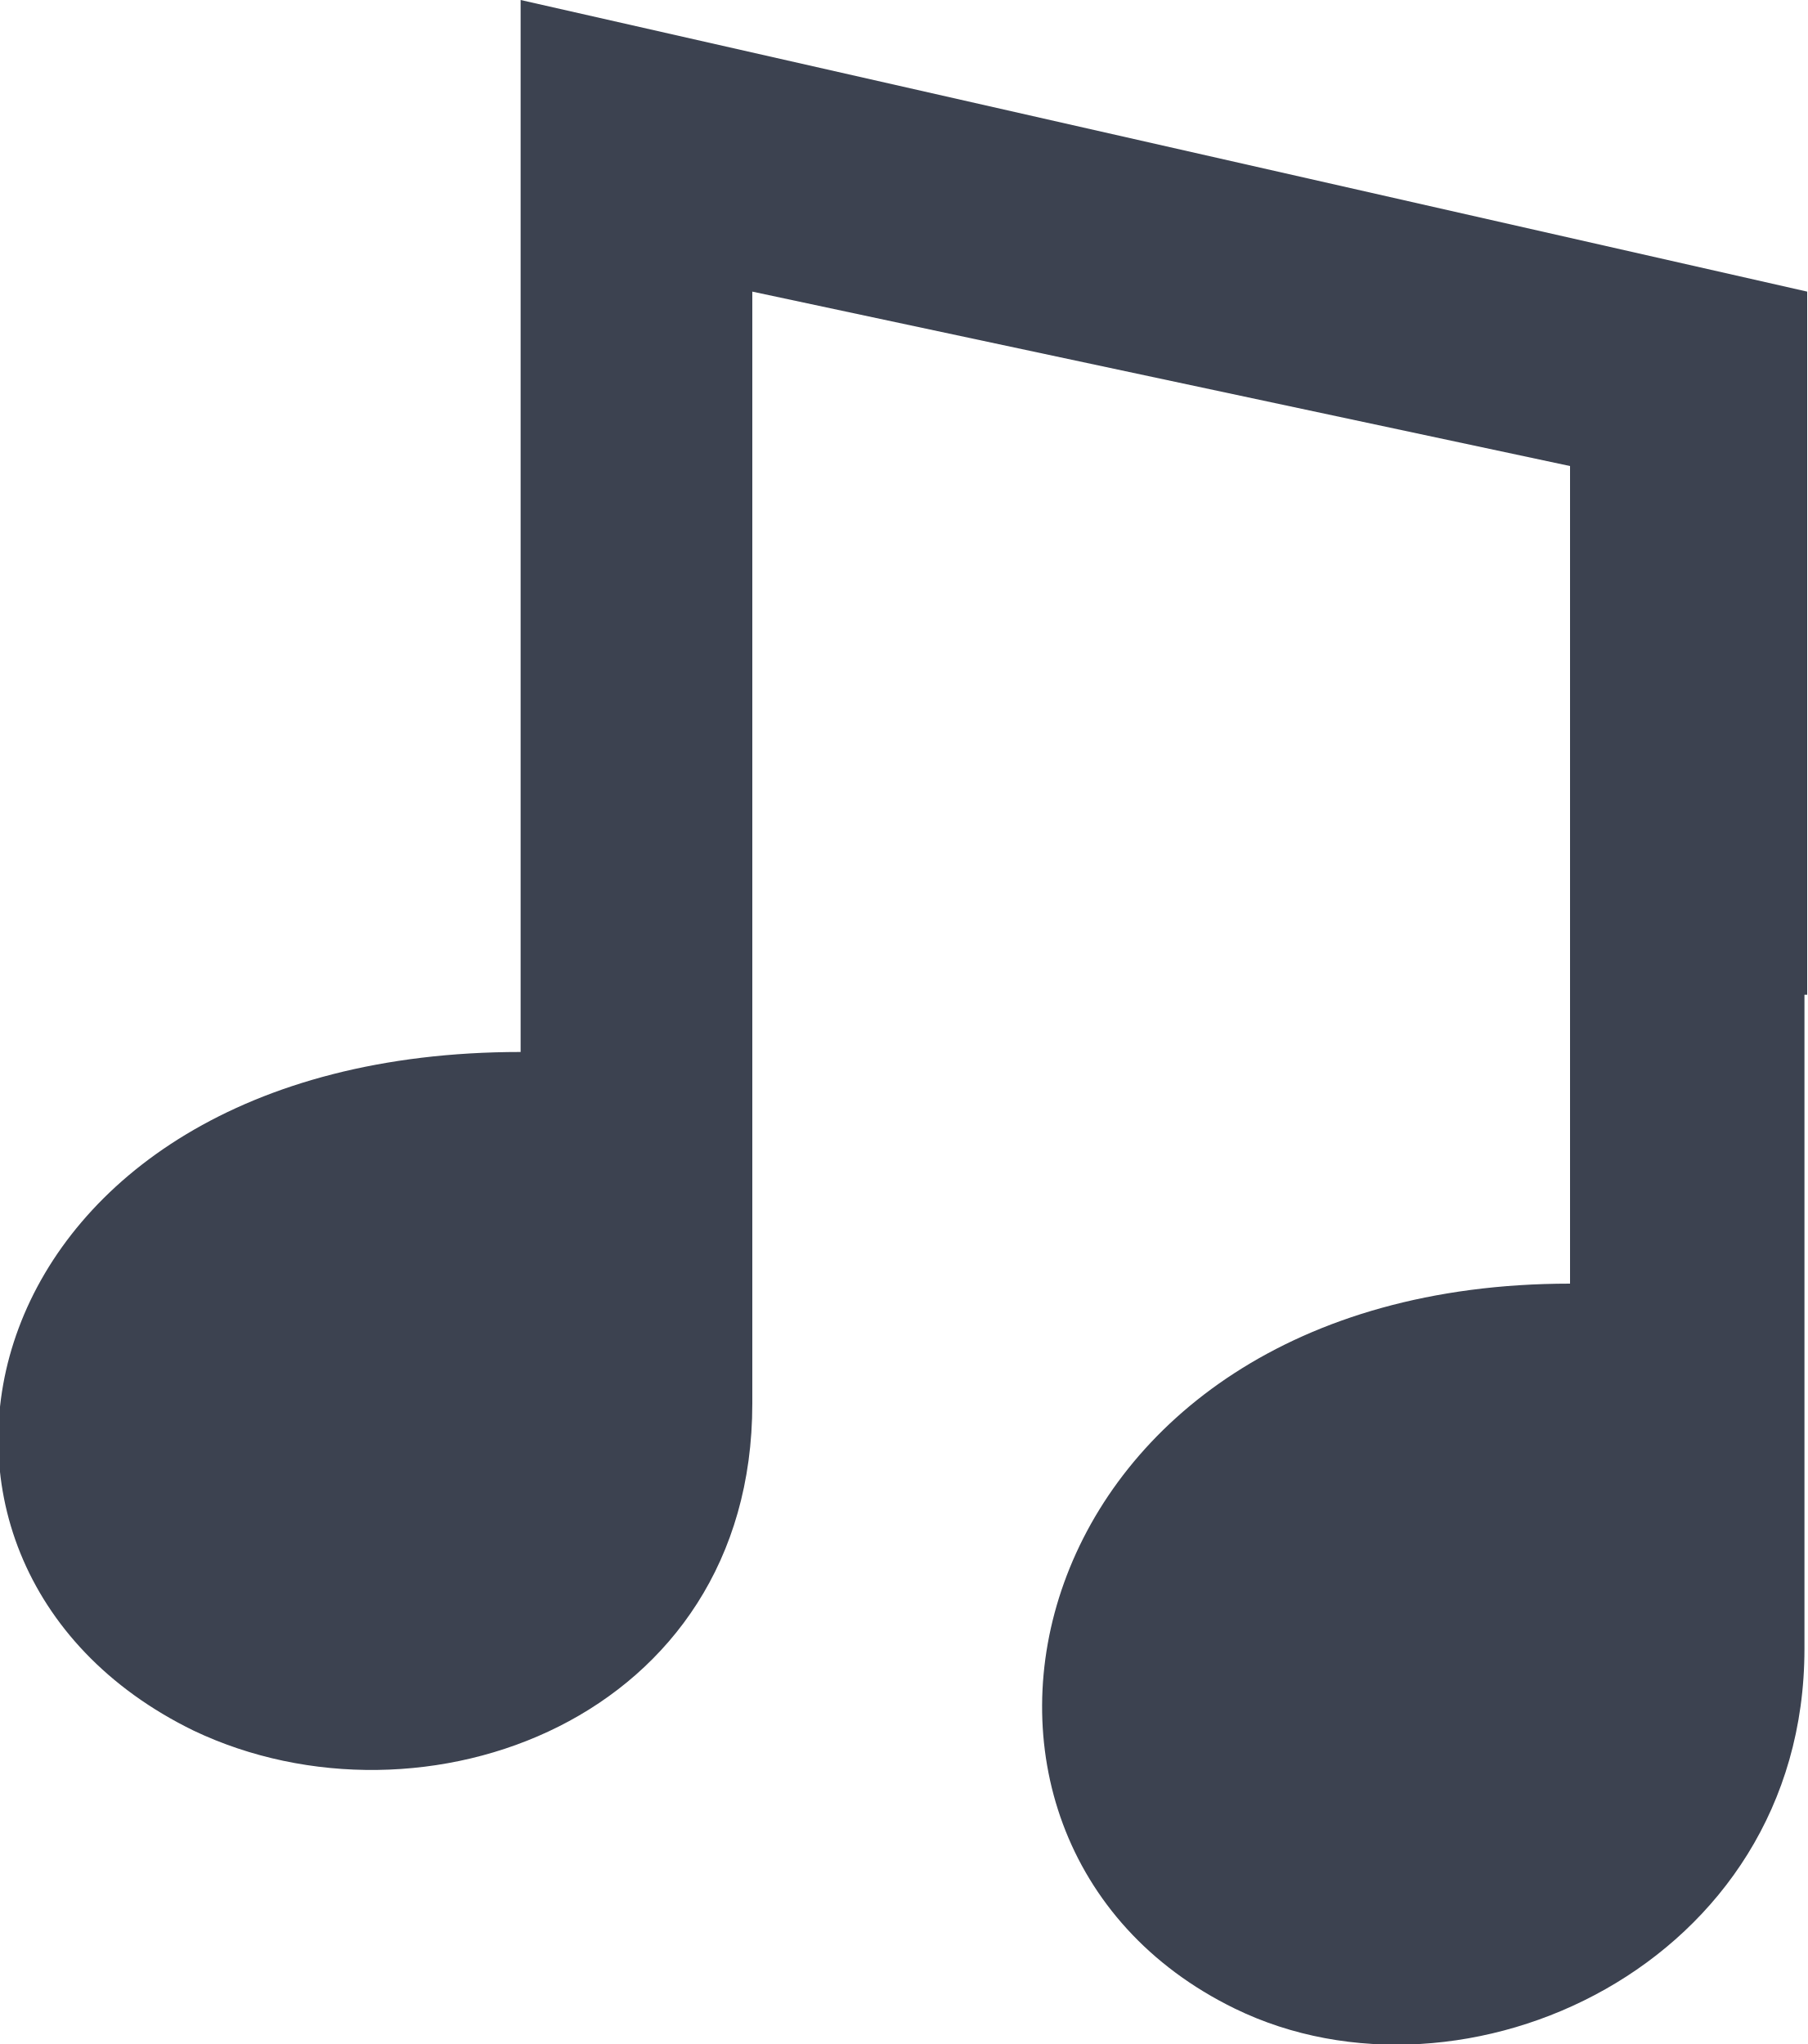
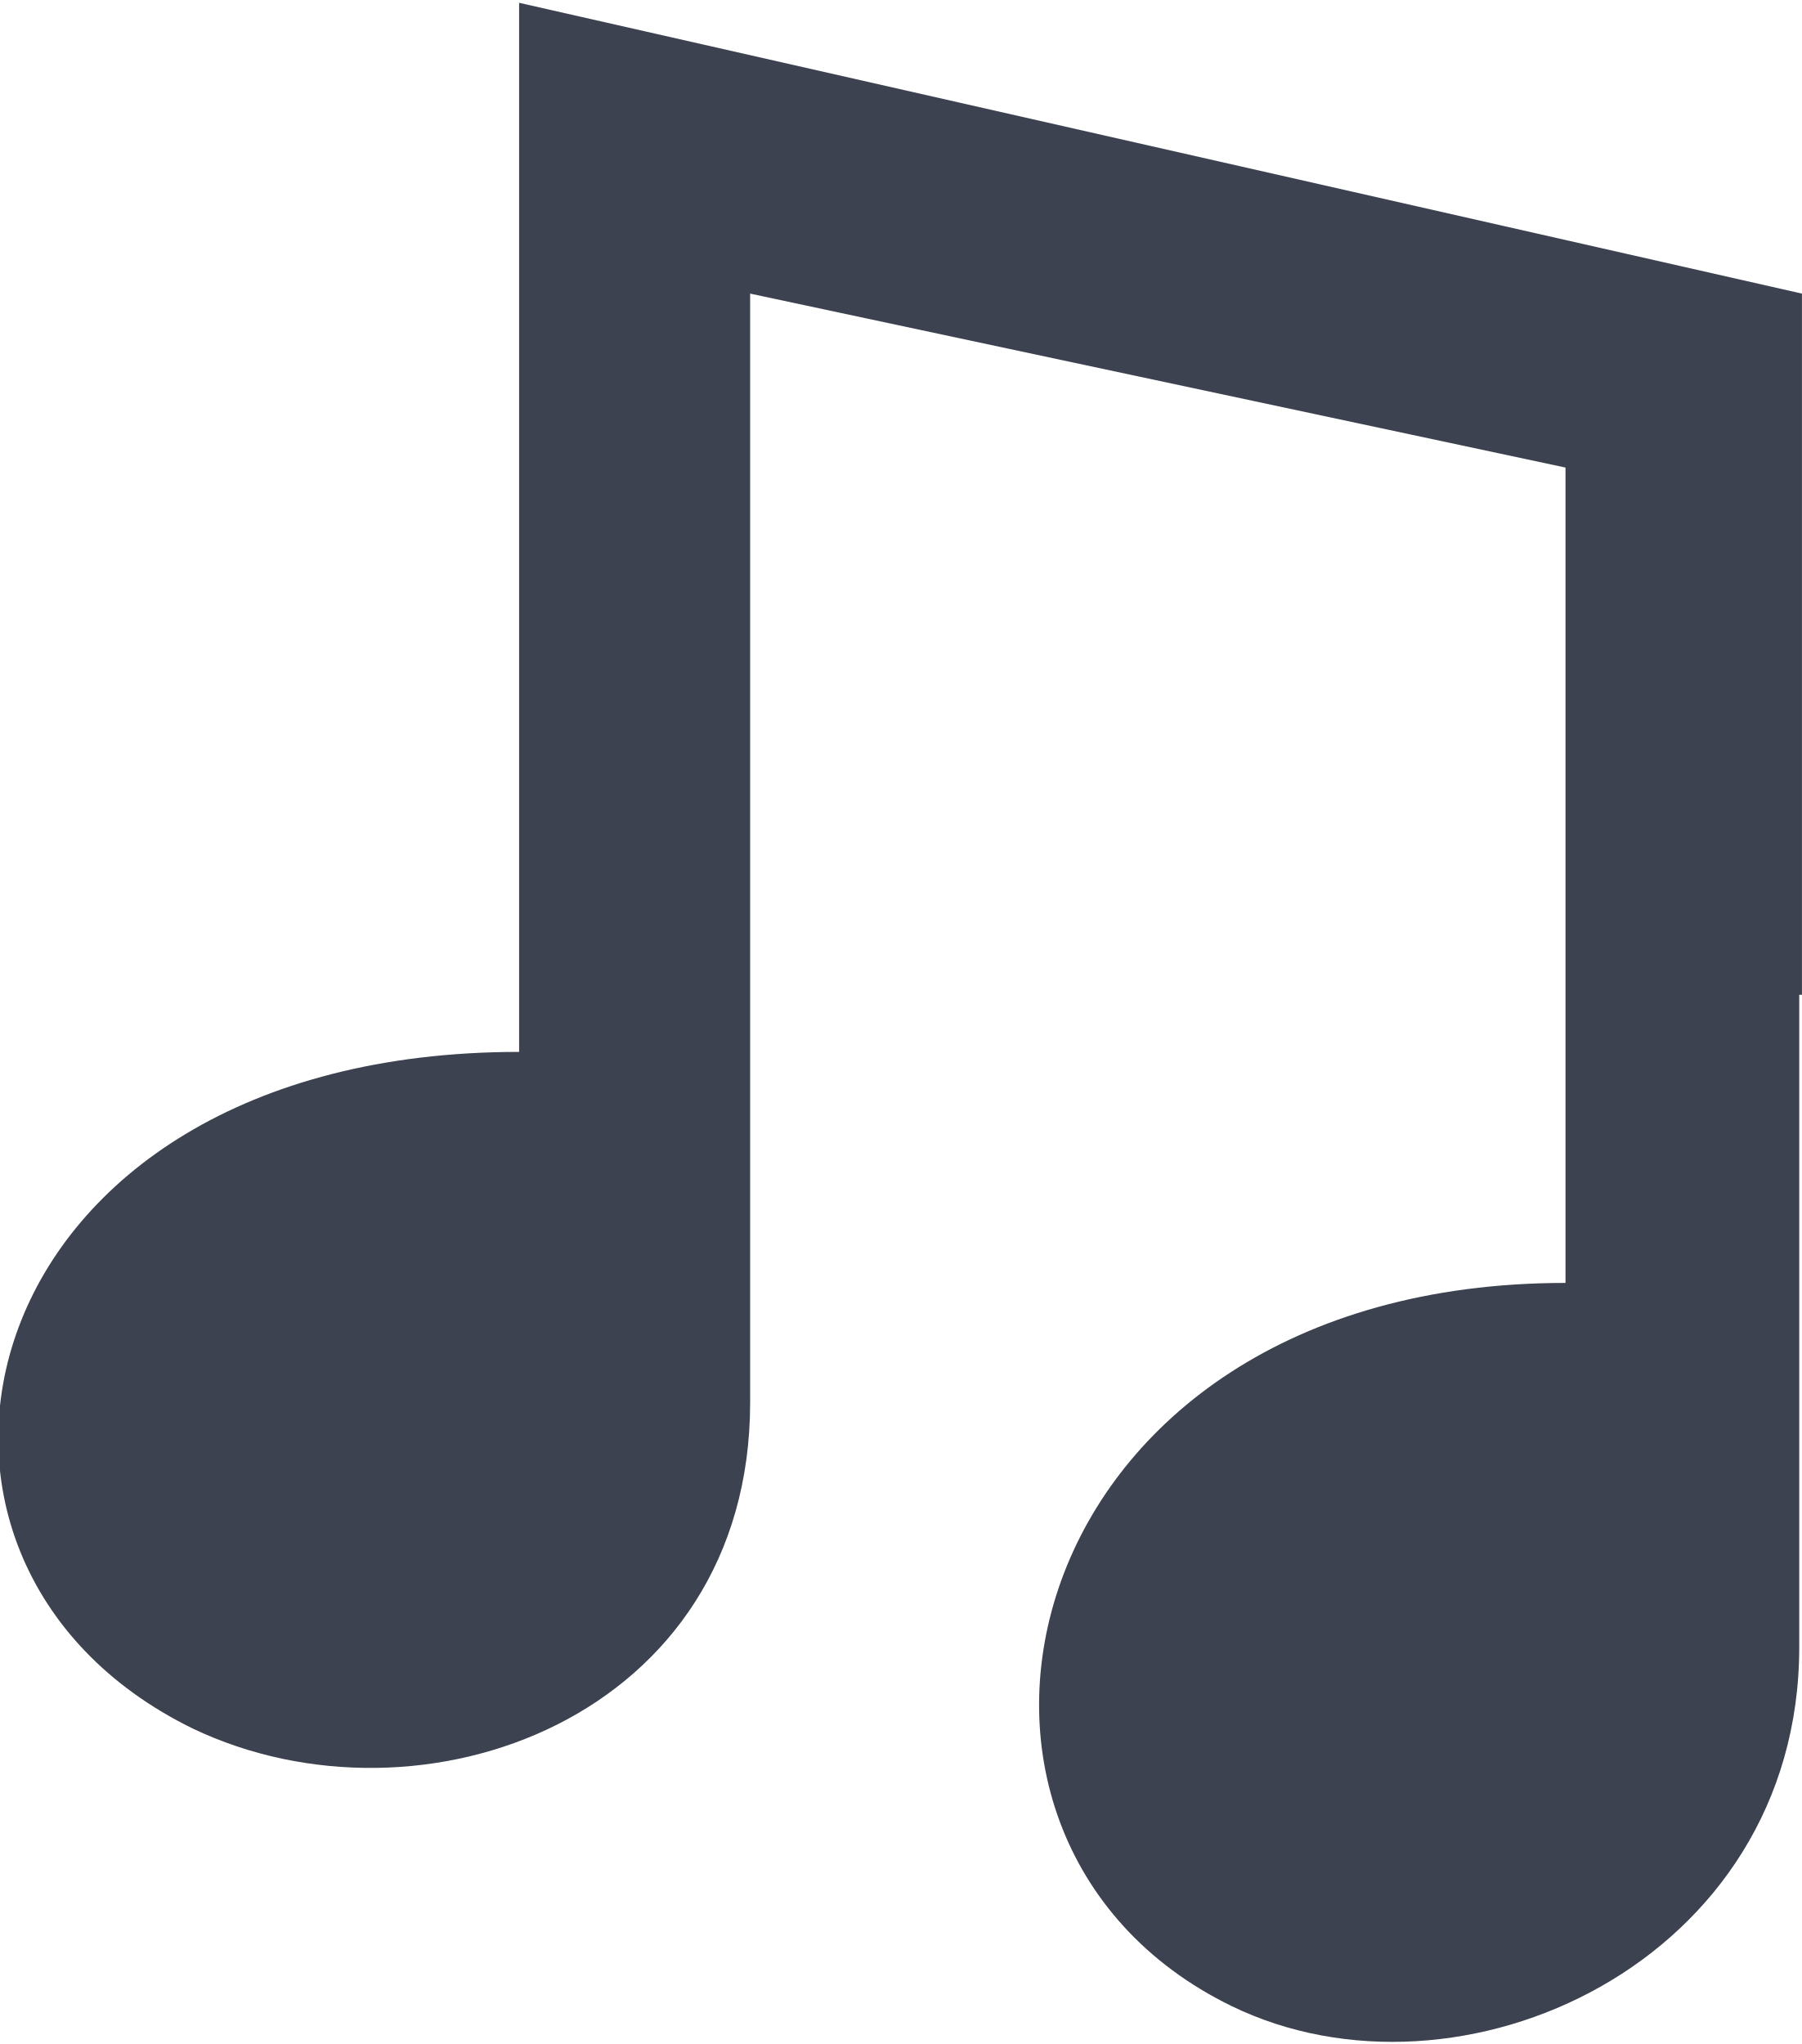
- <svg xmlns="http://www.w3.org/2000/svg" version="1.0" id="Ebene_1" x="0px" y="0px" viewBox="0 0 66.3 75" enable-background="new 0 0 66.3 75" xml:space="preserve">
+ <svg xmlns="http://www.w3.org/2000/svg" version="1.0" id="Ebene_1" x="0px" y="0px" viewBox="0 0 66.3 75" enable-background="new 0 0 66.3 75" xml:space="preserve" width="67px" height="76px">
  <path fill-rule="evenodd" clip-rule="evenodd" fill="#3C4250" d="M66.3,36.5l0-25.8L19.1,0v38.6c-20.4,0-24.7,18.7-12,24.9  c8.4,4,20.5-0.4,20.5-12V10.7l30,6.4v30c-20.4,0-25,20.4-12.3,26.6c8.4,4.1,20.9-1.6,20.9-13.2V36.5z M66.3,36.5" />
</svg>
